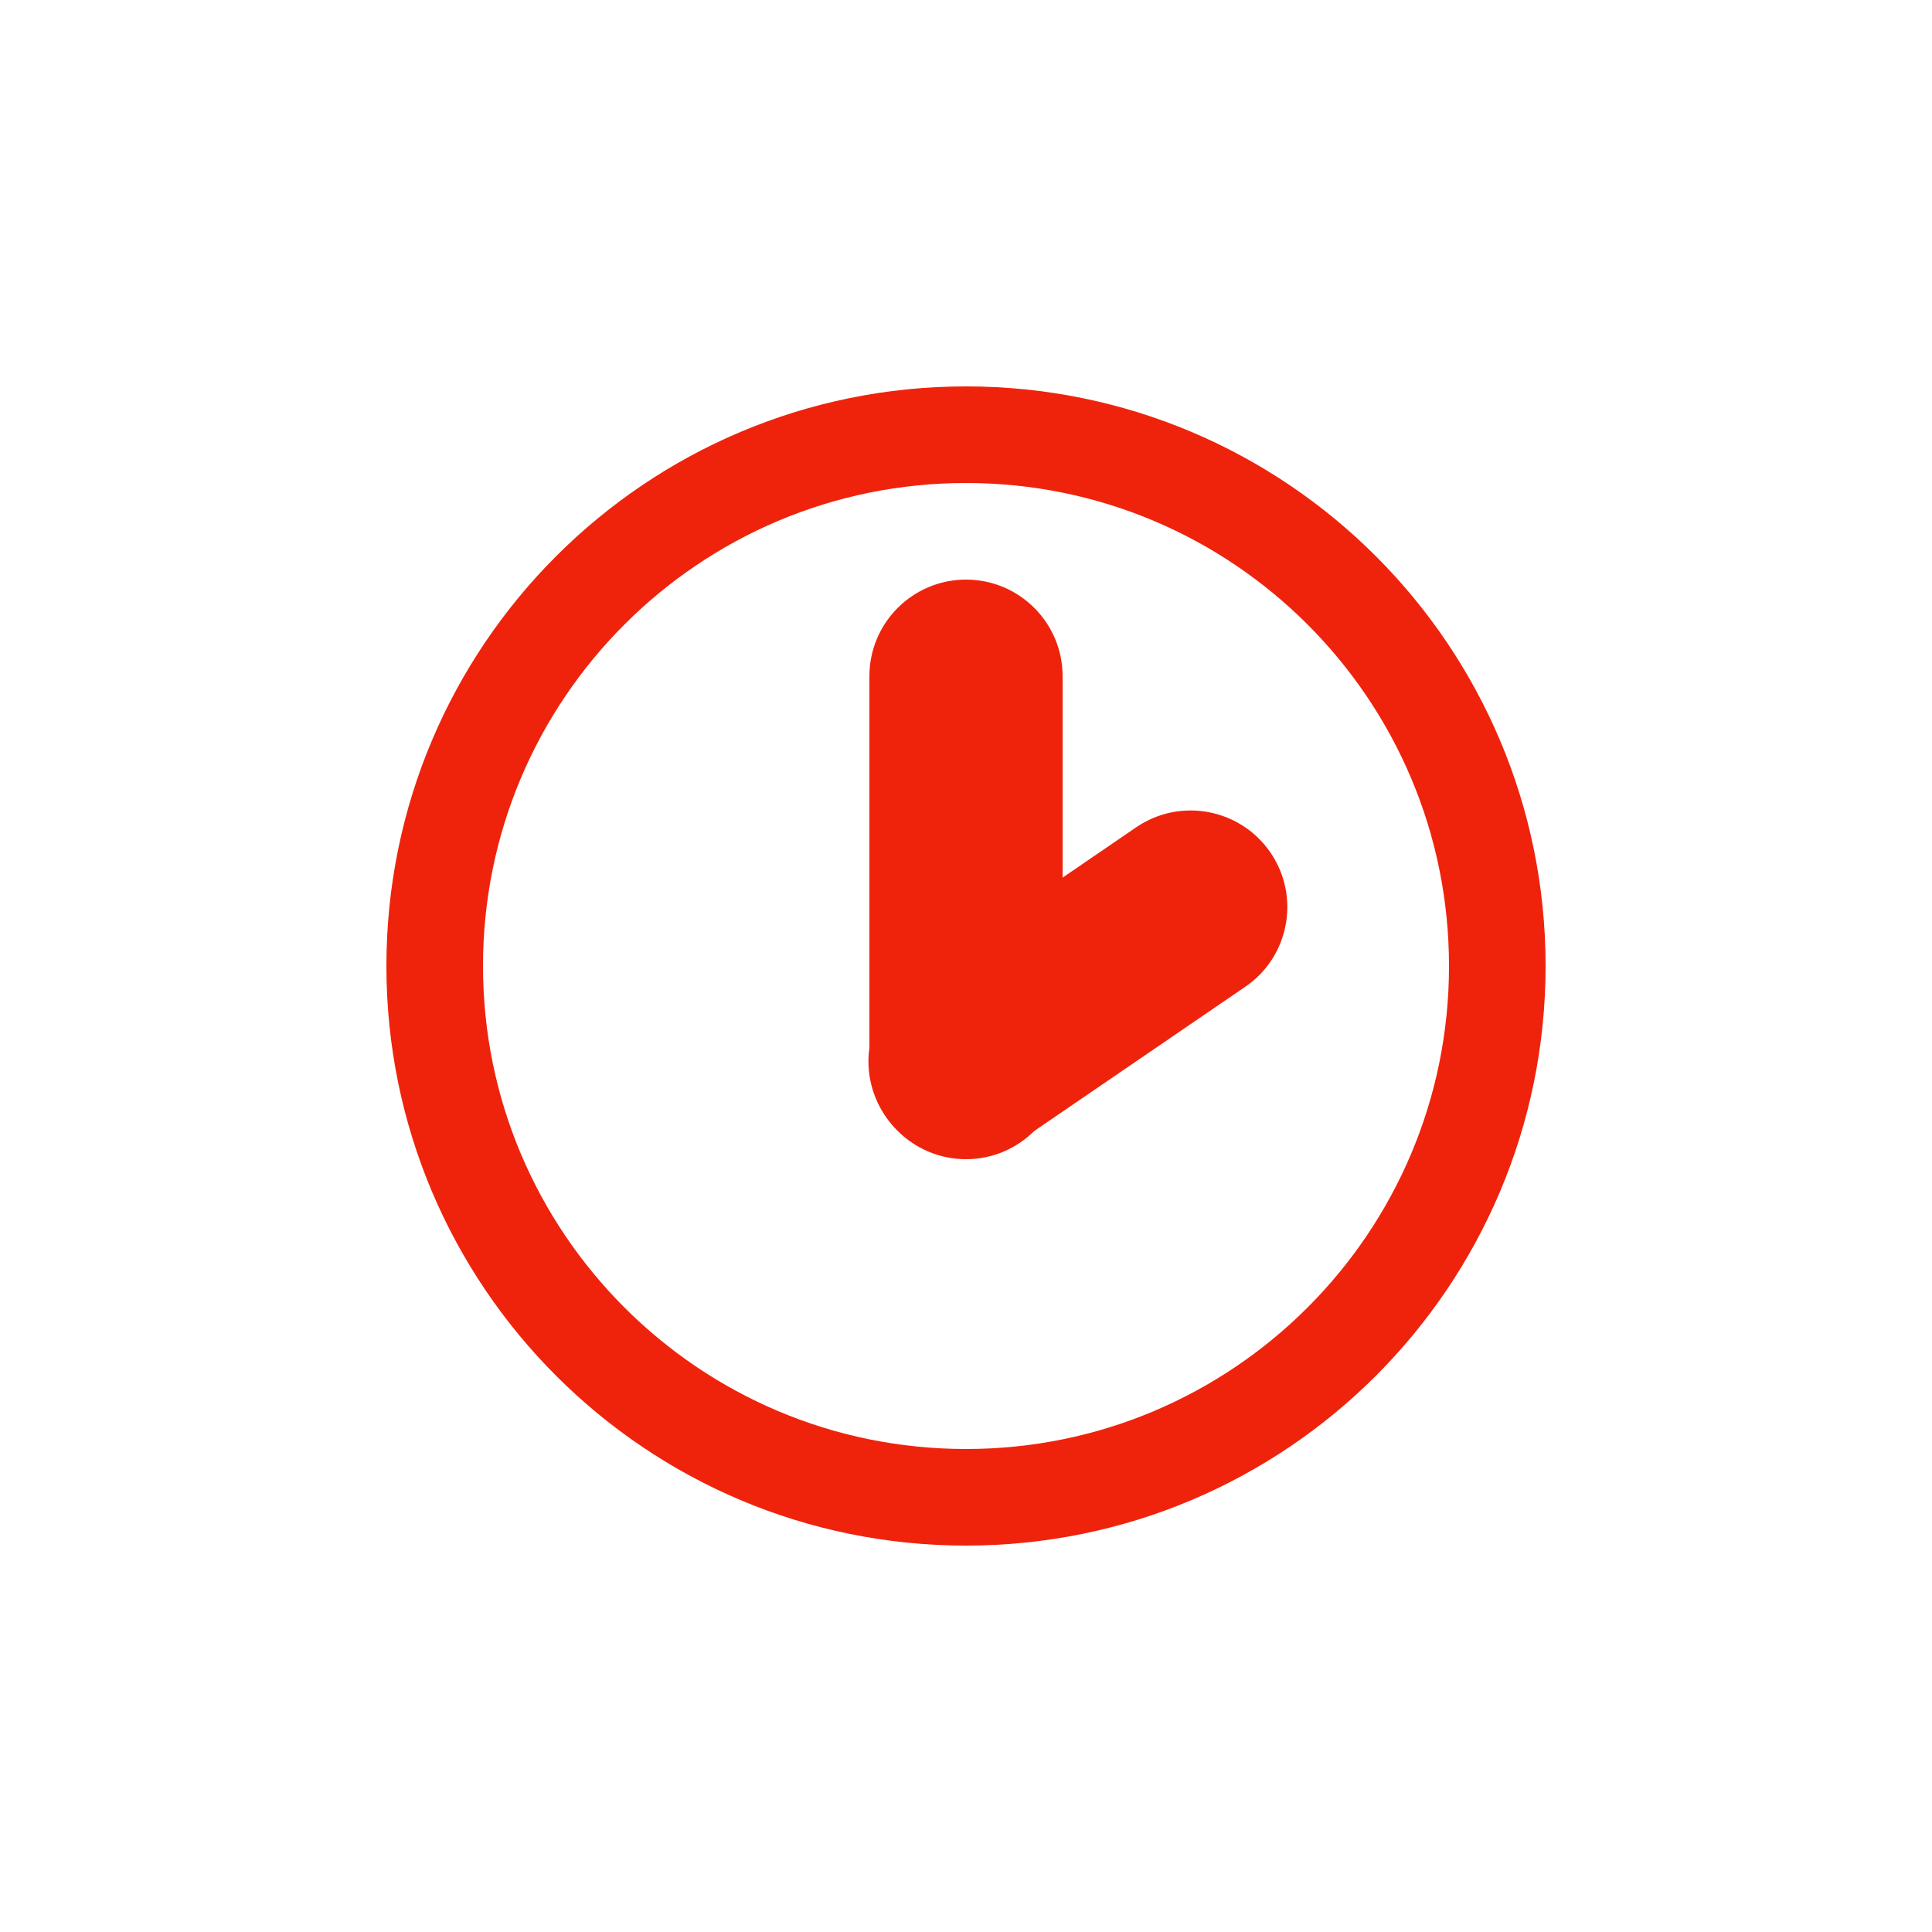
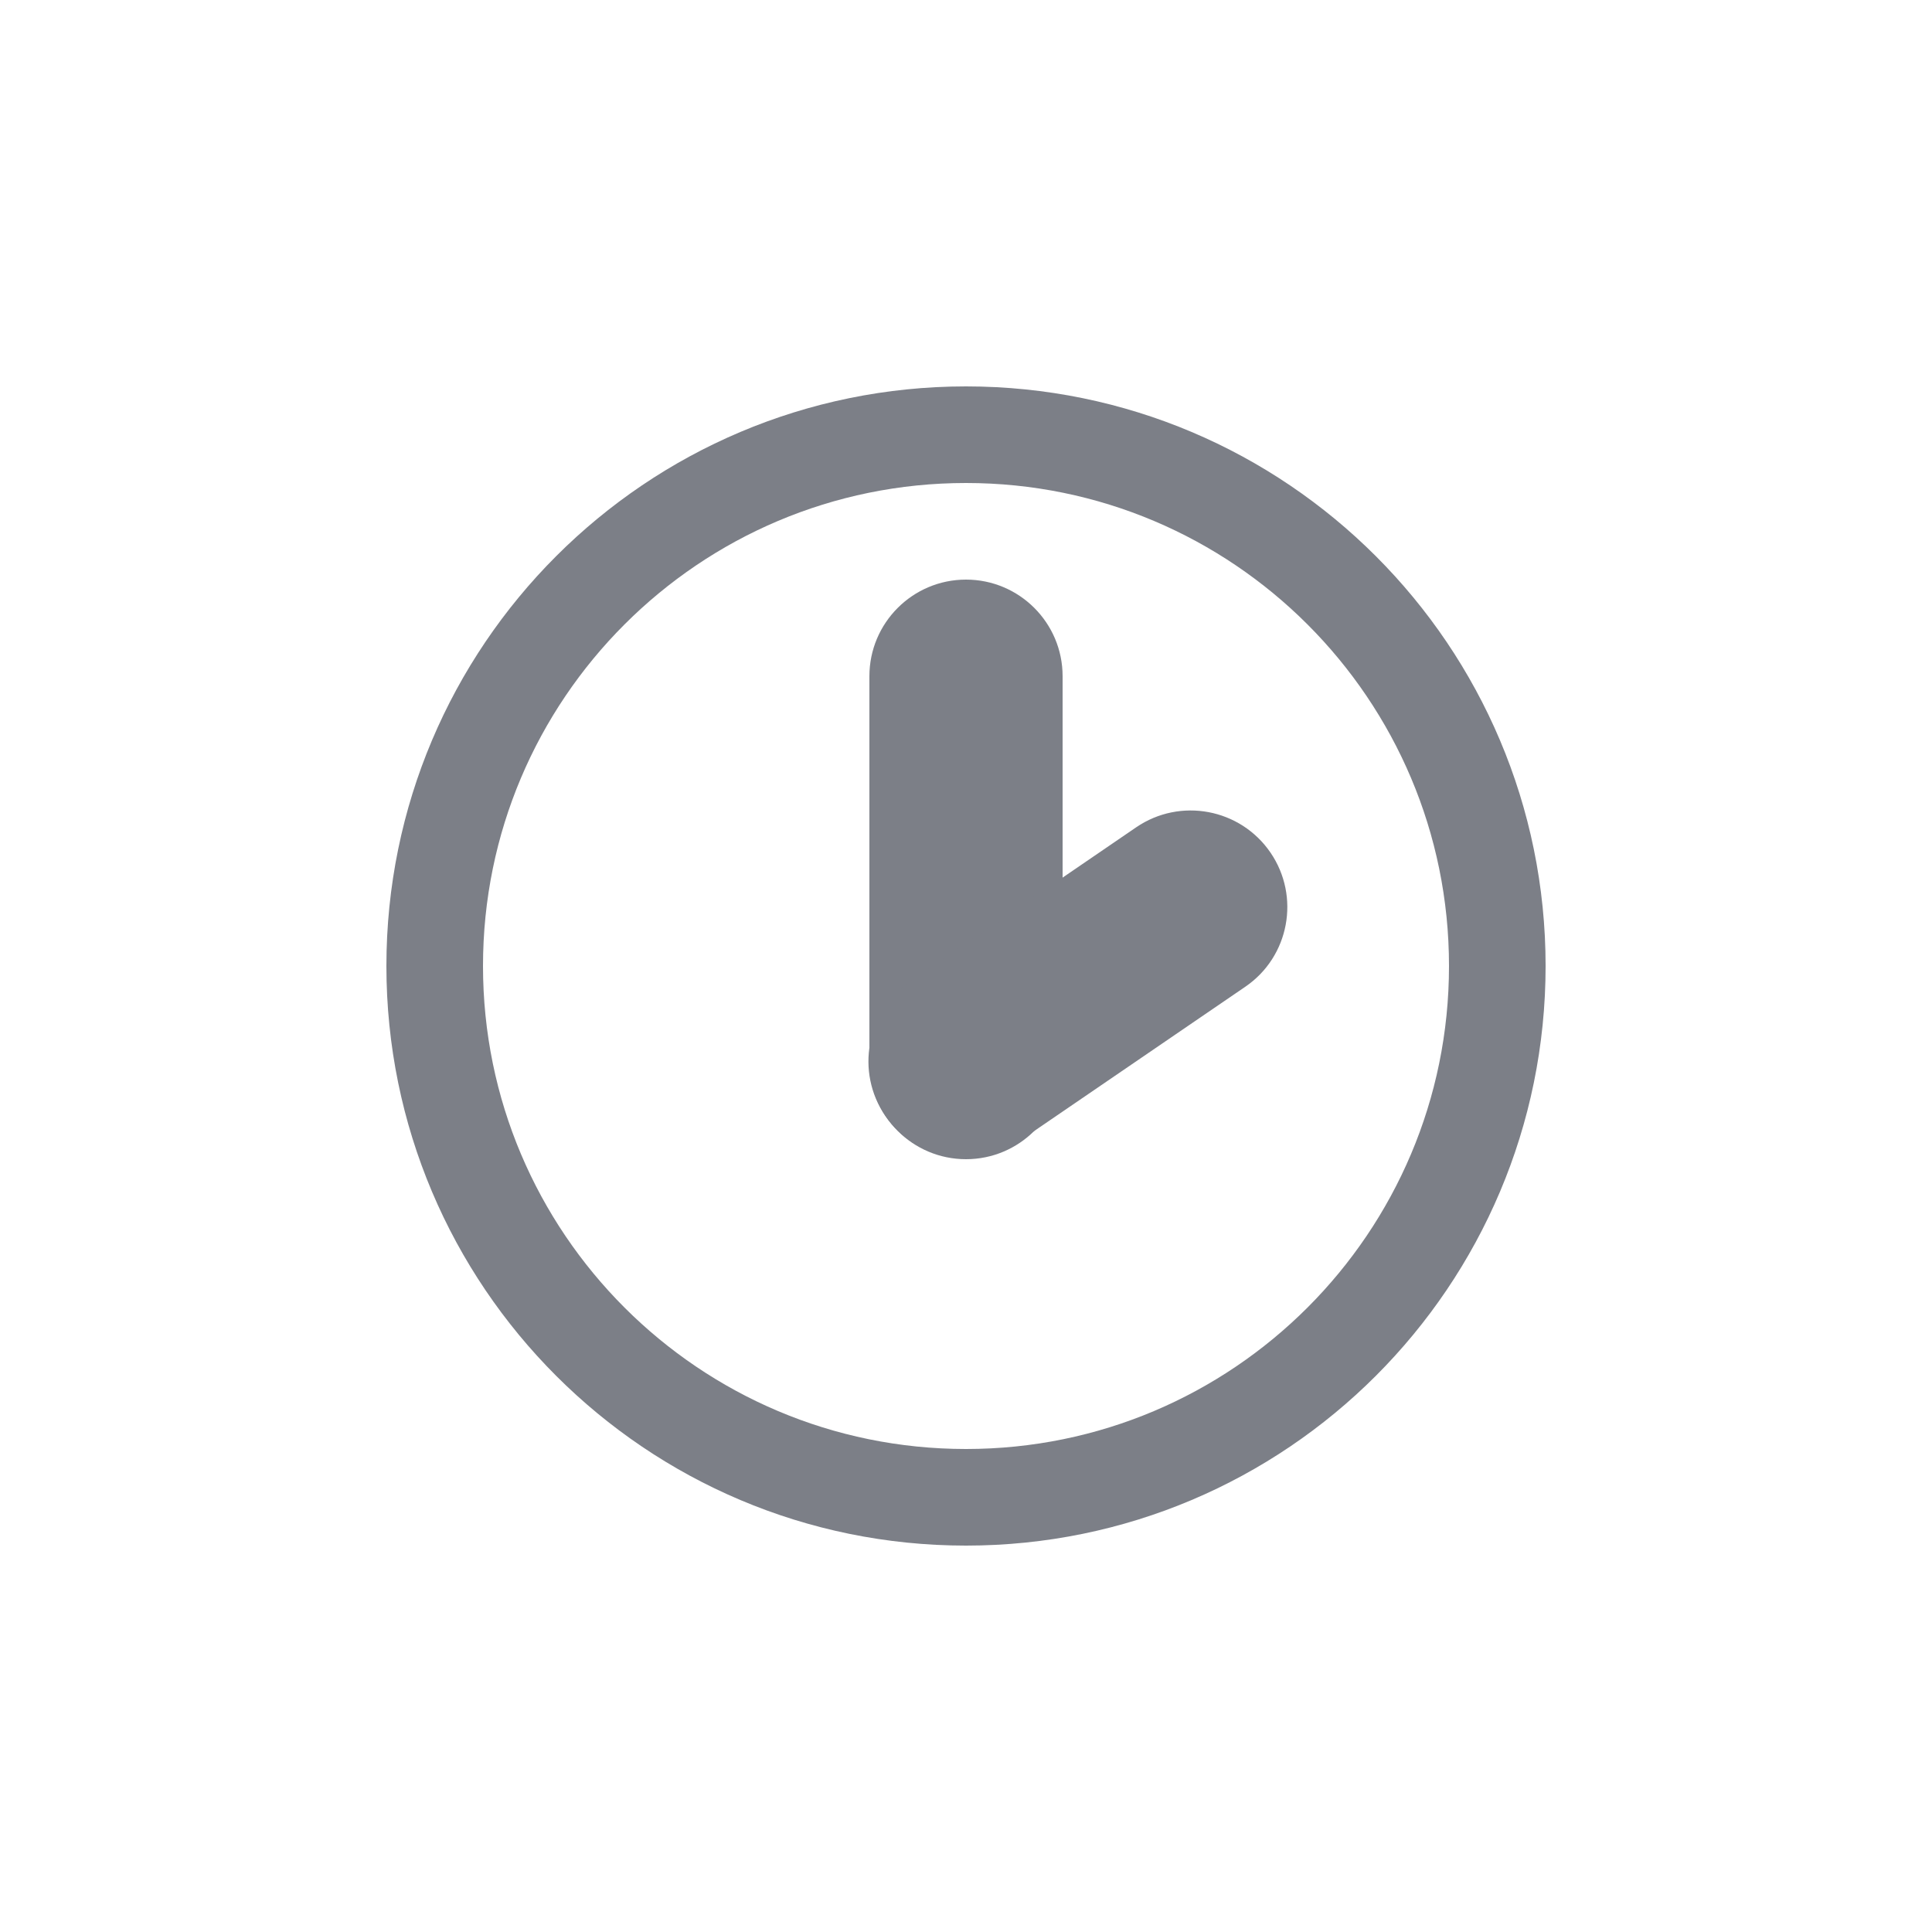
<svg xmlns="http://www.w3.org/2000/svg" width="20" height="20" viewBox="0 0 20 20" fill="none">
-   <circle cx="10" cy="10" r="5.5" stroke="#EF230C" />
-   <path d="M9 7C9 6.448 9.448 6 10 6C10.552 6 11 6.448 11 7V11C11 11.552 10.552 12 10 12C9.448 12 9 11.552 9 11V7Z" fill="#EF230C" />
-   <path d="M11.762 8.564C12.218 8.253 12.84 8.37 13.152 8.826C13.463 9.281 13.347 9.904 12.891 10.215L10.554 11.812C10.098 12.124 9.476 12.007 9.164 11.551C8.853 11.095 8.97 10.473 9.426 10.161L11.762 8.564Z" fill="#EF230C" />
+   <circle cx="10" cy="10" r="5.5" stroke="#7C7F87" />
+   <path d="M9 7C9 6.448 9.448 6 10 6C10.552 6 11 6.448 11 7V11C11 11.552 10.552 12 10 12C9.448 12 9 11.552 9 11V7Z" fill="#7C7F87" />
+   <path d="M11.762 8.564C12.218 8.253 12.84 8.37 13.152 8.826C13.463 9.281 13.347 9.904 12.891 10.215L10.554 11.812C10.098 12.124 9.476 12.007 9.164 11.551C8.853 11.095 8.97 10.473 9.426 10.161L11.762 8.564Z" fill="#7C7F87" />
</svg>
